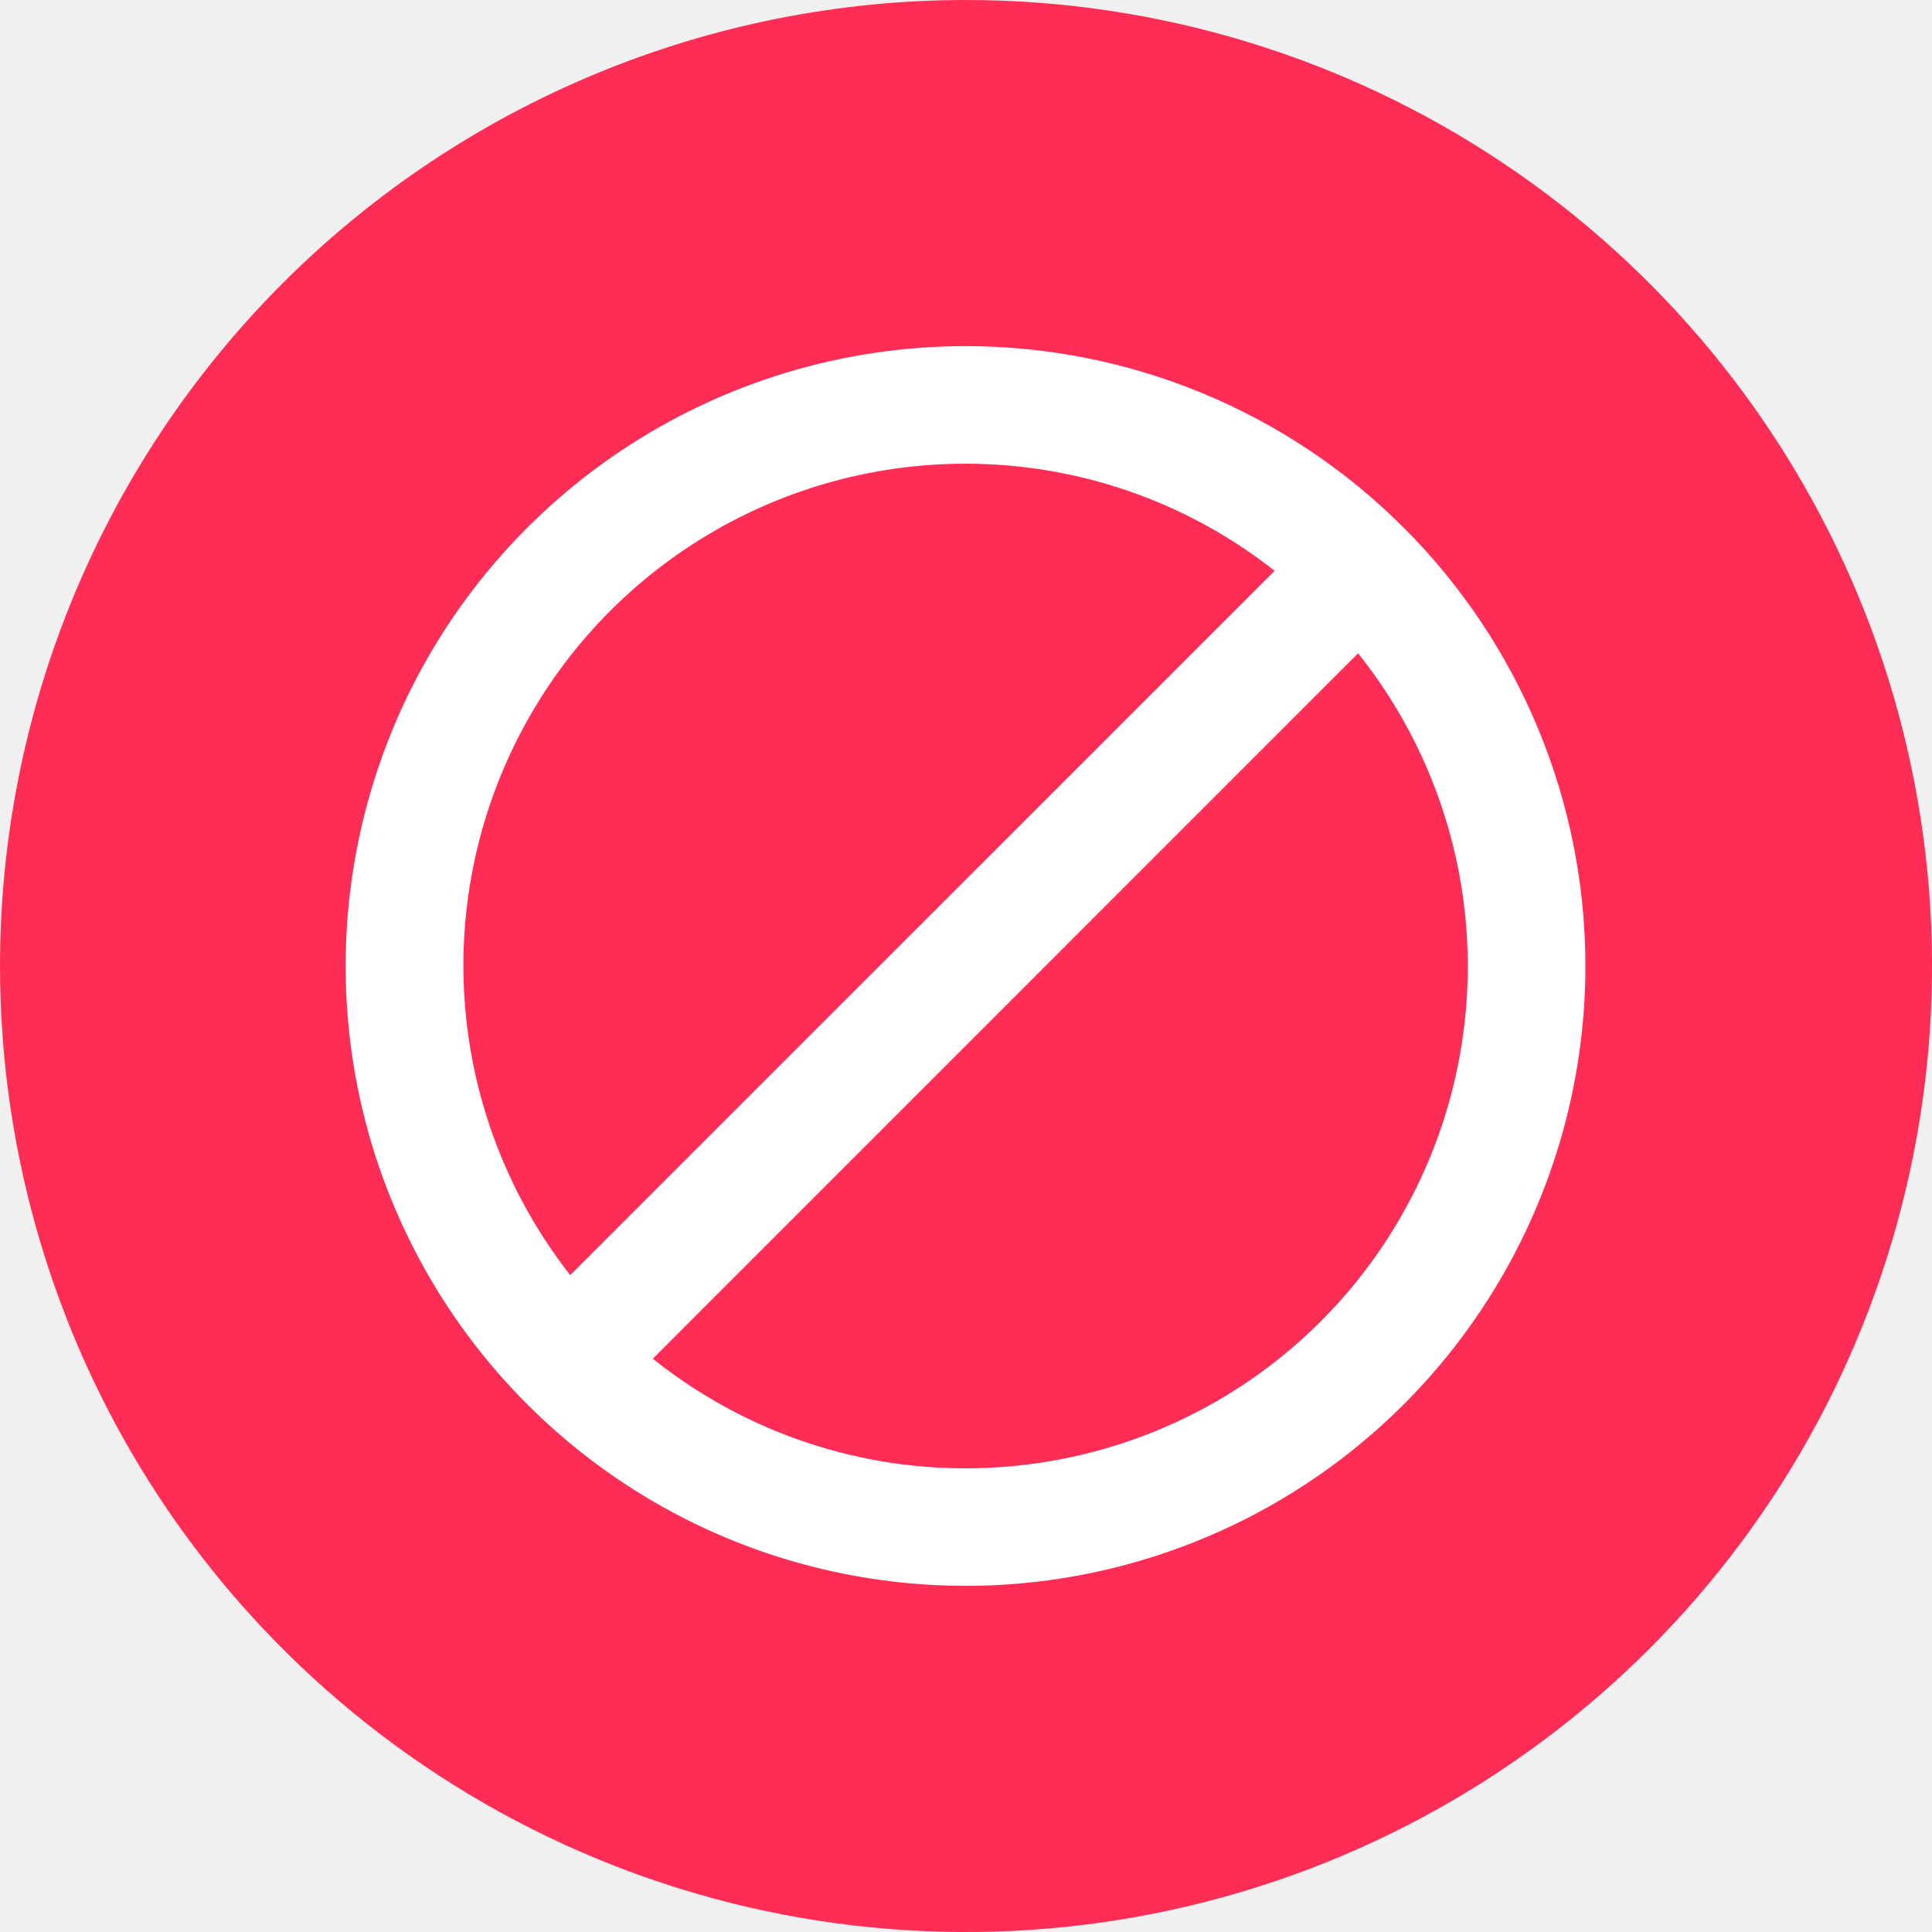
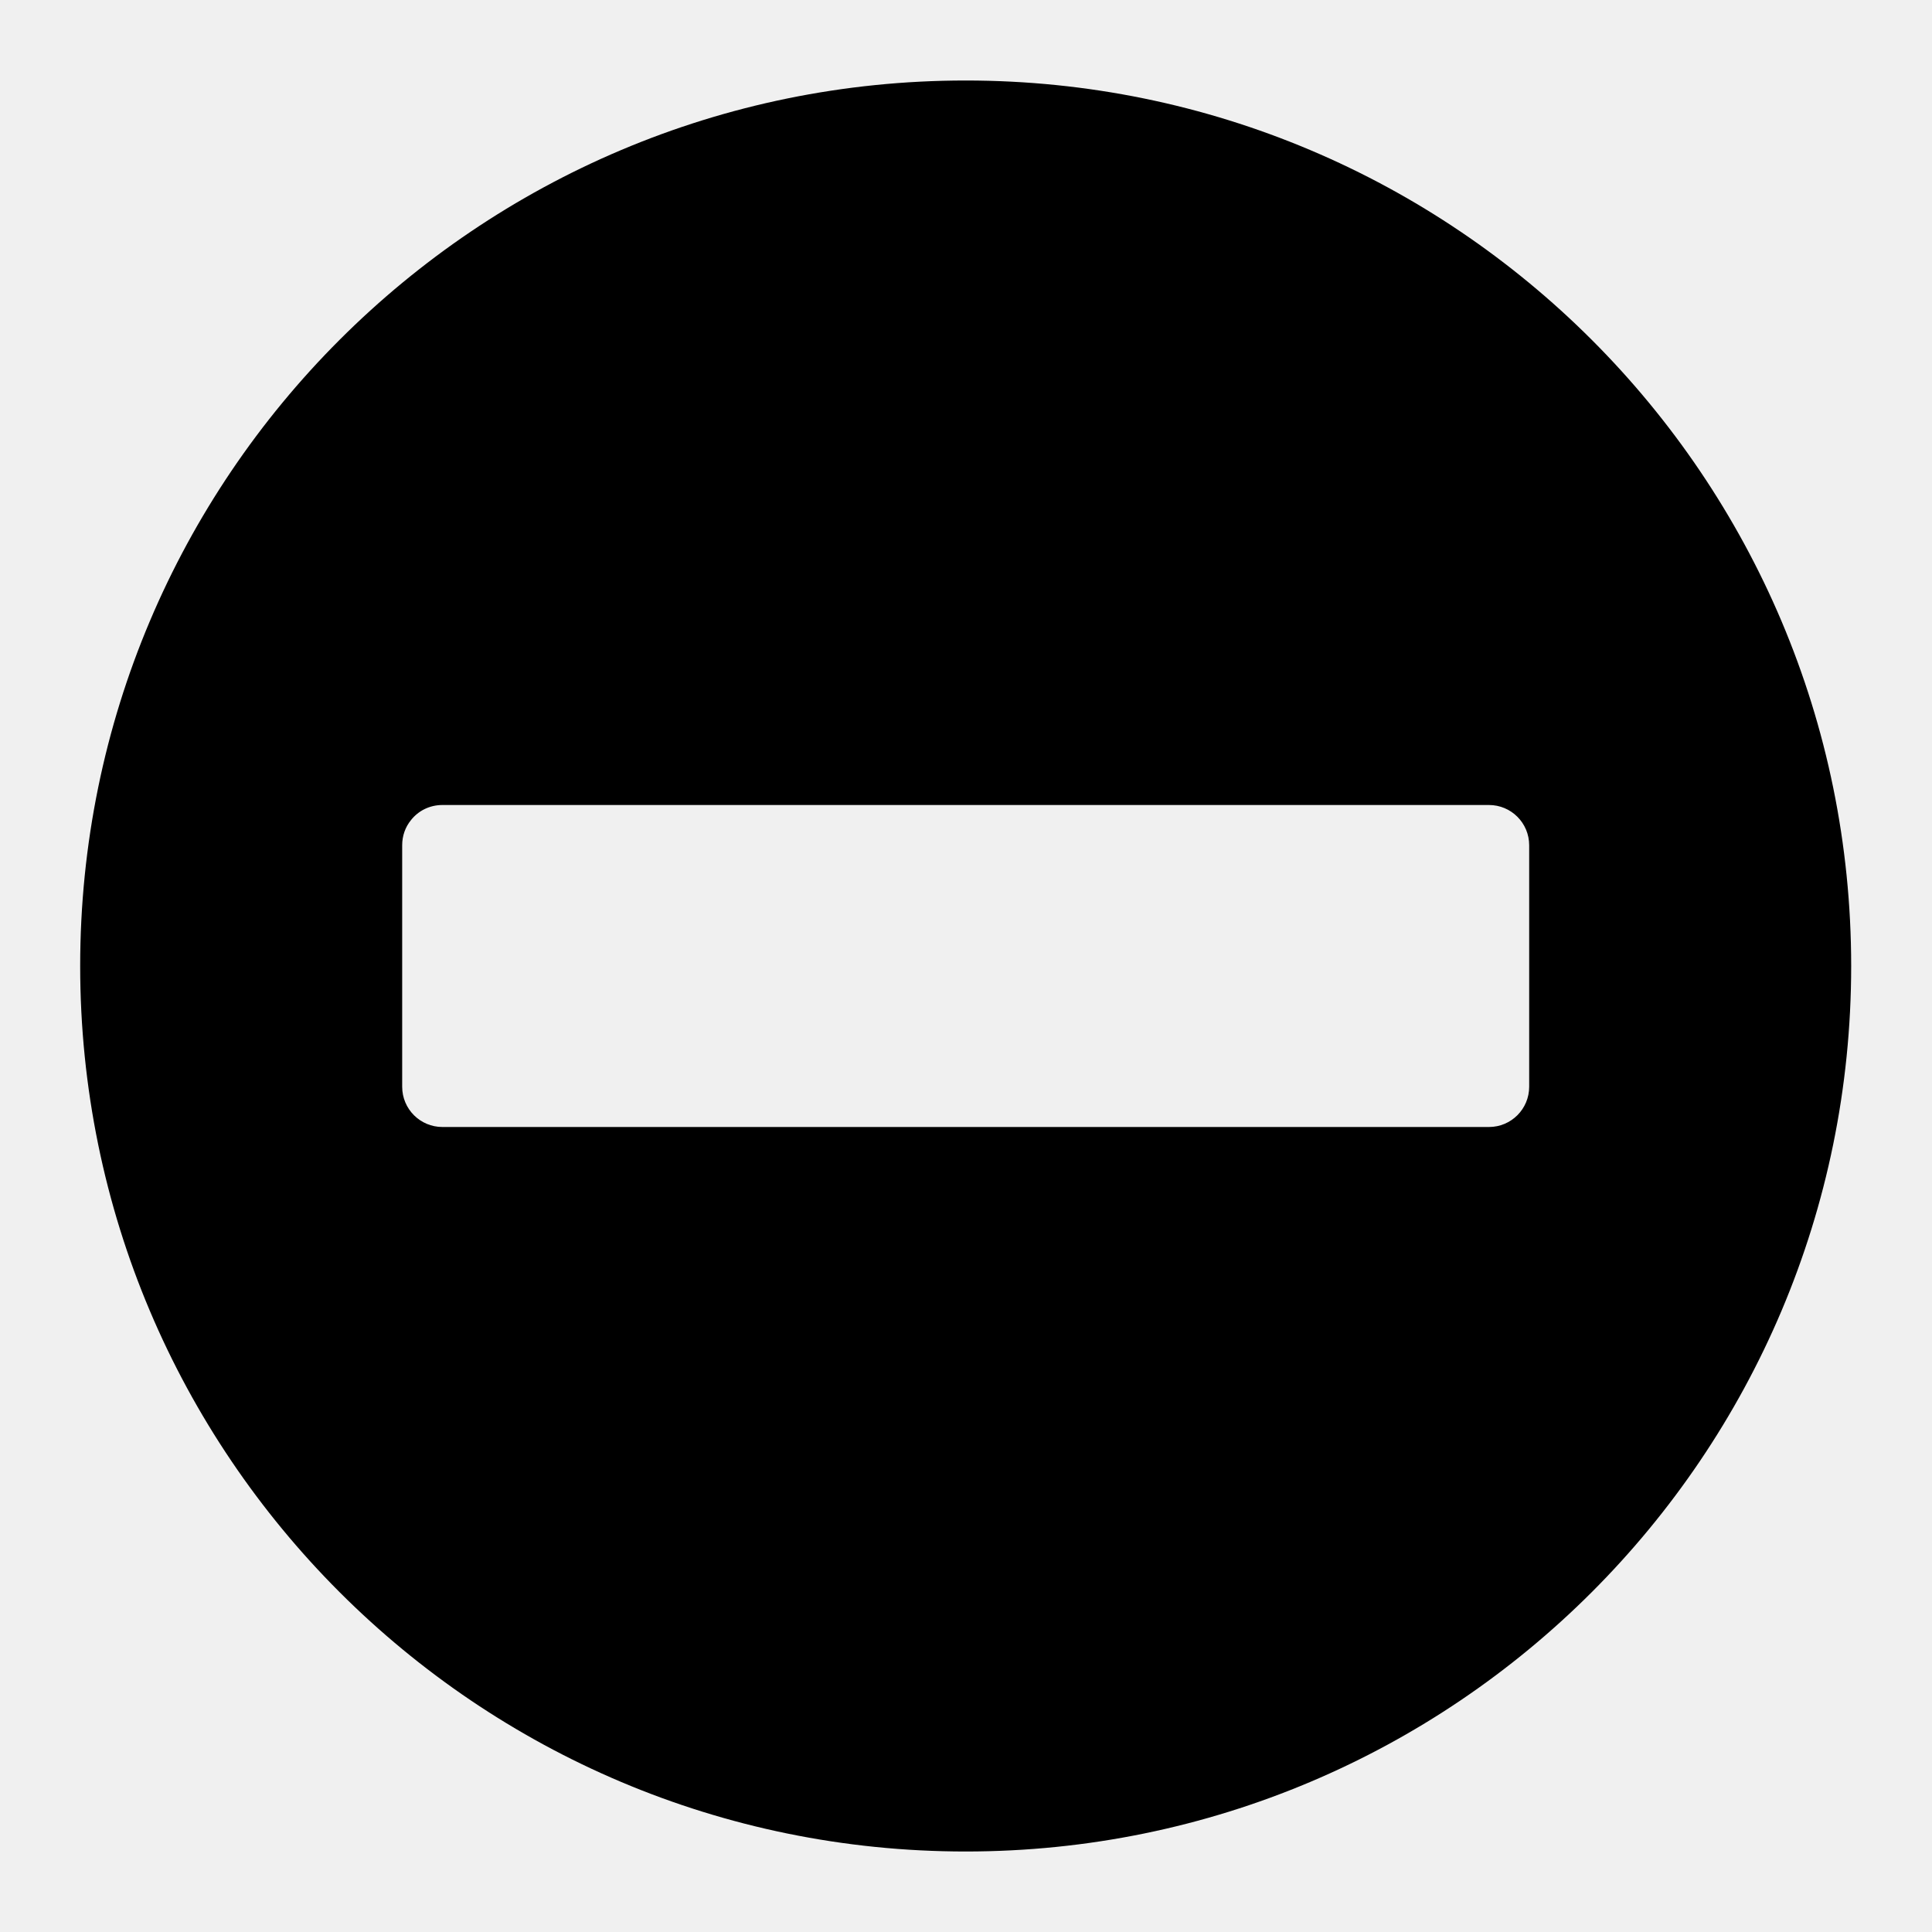
- <svg xmlns="http://www.w3.org/2000/svg" viewBox="0 0 20 20">
-   <path d="M10 0C11.978 0 13.911 0.586 15.556 1.685C17.2 2.784 18.482 4.346 19.239 6.173C19.996 8 20.194 10.011 19.808 11.951C19.422 13.891 18.47 15.672 17.071 17.071C15.672 18.47 13.891 19.422 11.951 19.808C10.011 20.194 8 19.996 6.173 19.239C4.346 18.482 2.784 17.2 1.685 15.556C0.586 13.911 0 11.978 0 10C0 7.348 1.054 4.804 2.929 2.929C4.804 1.054 7.348 0 10 0V0Z" fill="#FF2D55" />
-   <path d="M9.995 3.583C8.726 3.583 7.485 3.96 6.43 4.665C5.375 5.37 4.552 6.372 4.067 7.544C3.581 8.717 3.454 10.007 3.701 11.252C3.949 12.497 4.56 13.64 5.458 14.537C6.355 15.435 7.498 16.046 8.743 16.293C9.988 16.541 11.278 16.414 12.45 15.928C13.623 15.443 14.625 14.62 15.33 13.565C16.035 12.51 16.412 11.269 16.412 10C16.412 8.298 15.735 6.666 14.532 5.463C13.329 4.259 11.697 3.583 9.995 3.583V3.583ZM9.995 4.8C11.156 4.8 12.283 5.19 13.195 5.909L5.903 13.2C5.302 12.433 4.929 11.513 4.826 10.544C4.723 9.575 4.895 8.596 5.322 7.72C5.748 6.844 6.413 6.106 7.239 5.59C8.065 5.073 9.02 4.8 9.995 4.8ZM9.995 15.2C8.818 15.201 7.676 14.8 6.758 14.065L14.059 6.763C14.67 7.528 15.052 8.45 15.162 9.422C15.271 10.394 15.104 11.378 14.679 12.259C14.255 13.141 13.59 13.884 12.761 14.405C11.932 14.925 10.973 15.2 9.995 15.2Z" fill="white" />
+ <svg xmlns="http://www.w3.org/2000/svg" viewBox="0 0 24 24">
+   <path fill-rule="evenodd" clip-rule="evenodd" d="M11.996 23C18.07 23 22.996 18.075 22.996 12C22.996 5.925 18.07 1 11.996 1C5.922 1 0.996 5.925 0.996 12C0.996 18.075 5.922 23 11.996 23ZM5.105 10.188C5.035 10.274 4.996 10.382 4.996 10.5V13.5C4.996 13.776 5.219 14 5.496 14H18.496C18.773 14 18.996 13.776 18.996 13.5V10.5C18.996 10.224 18.773 10 18.496 10H5.496C5.336 10 5.195 10.073 5.105 10.188Z" />
</svg>
